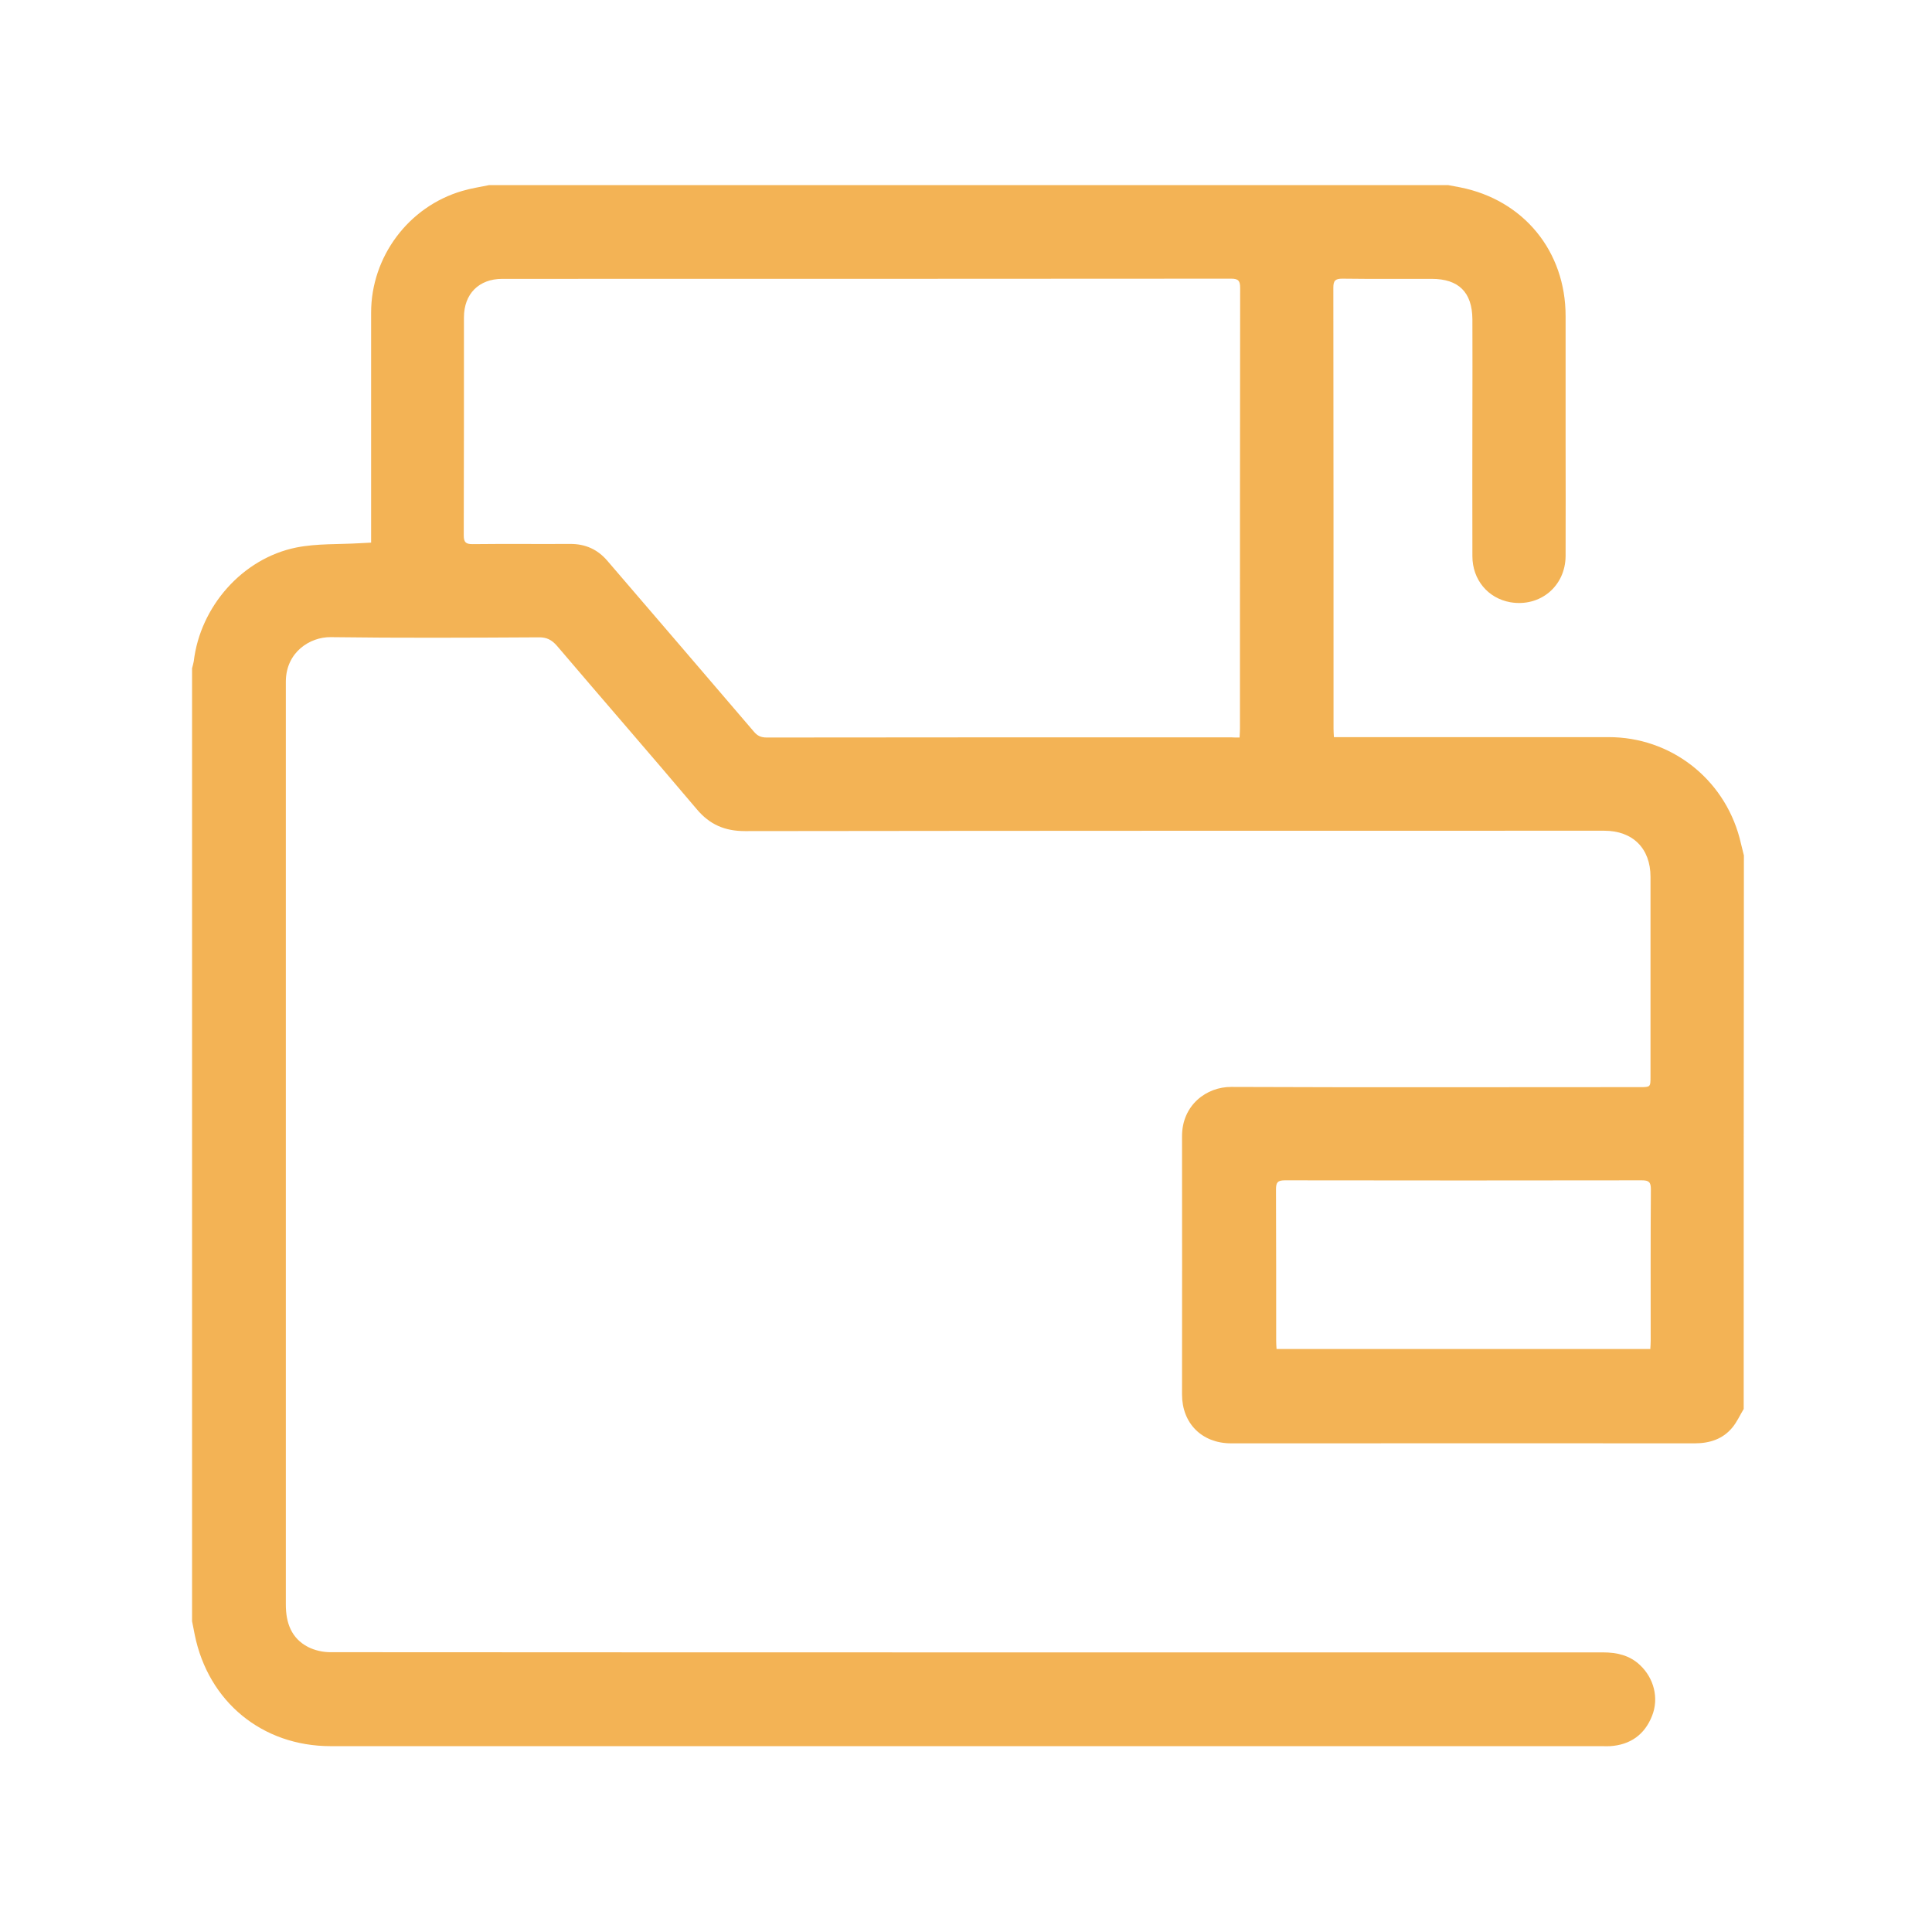
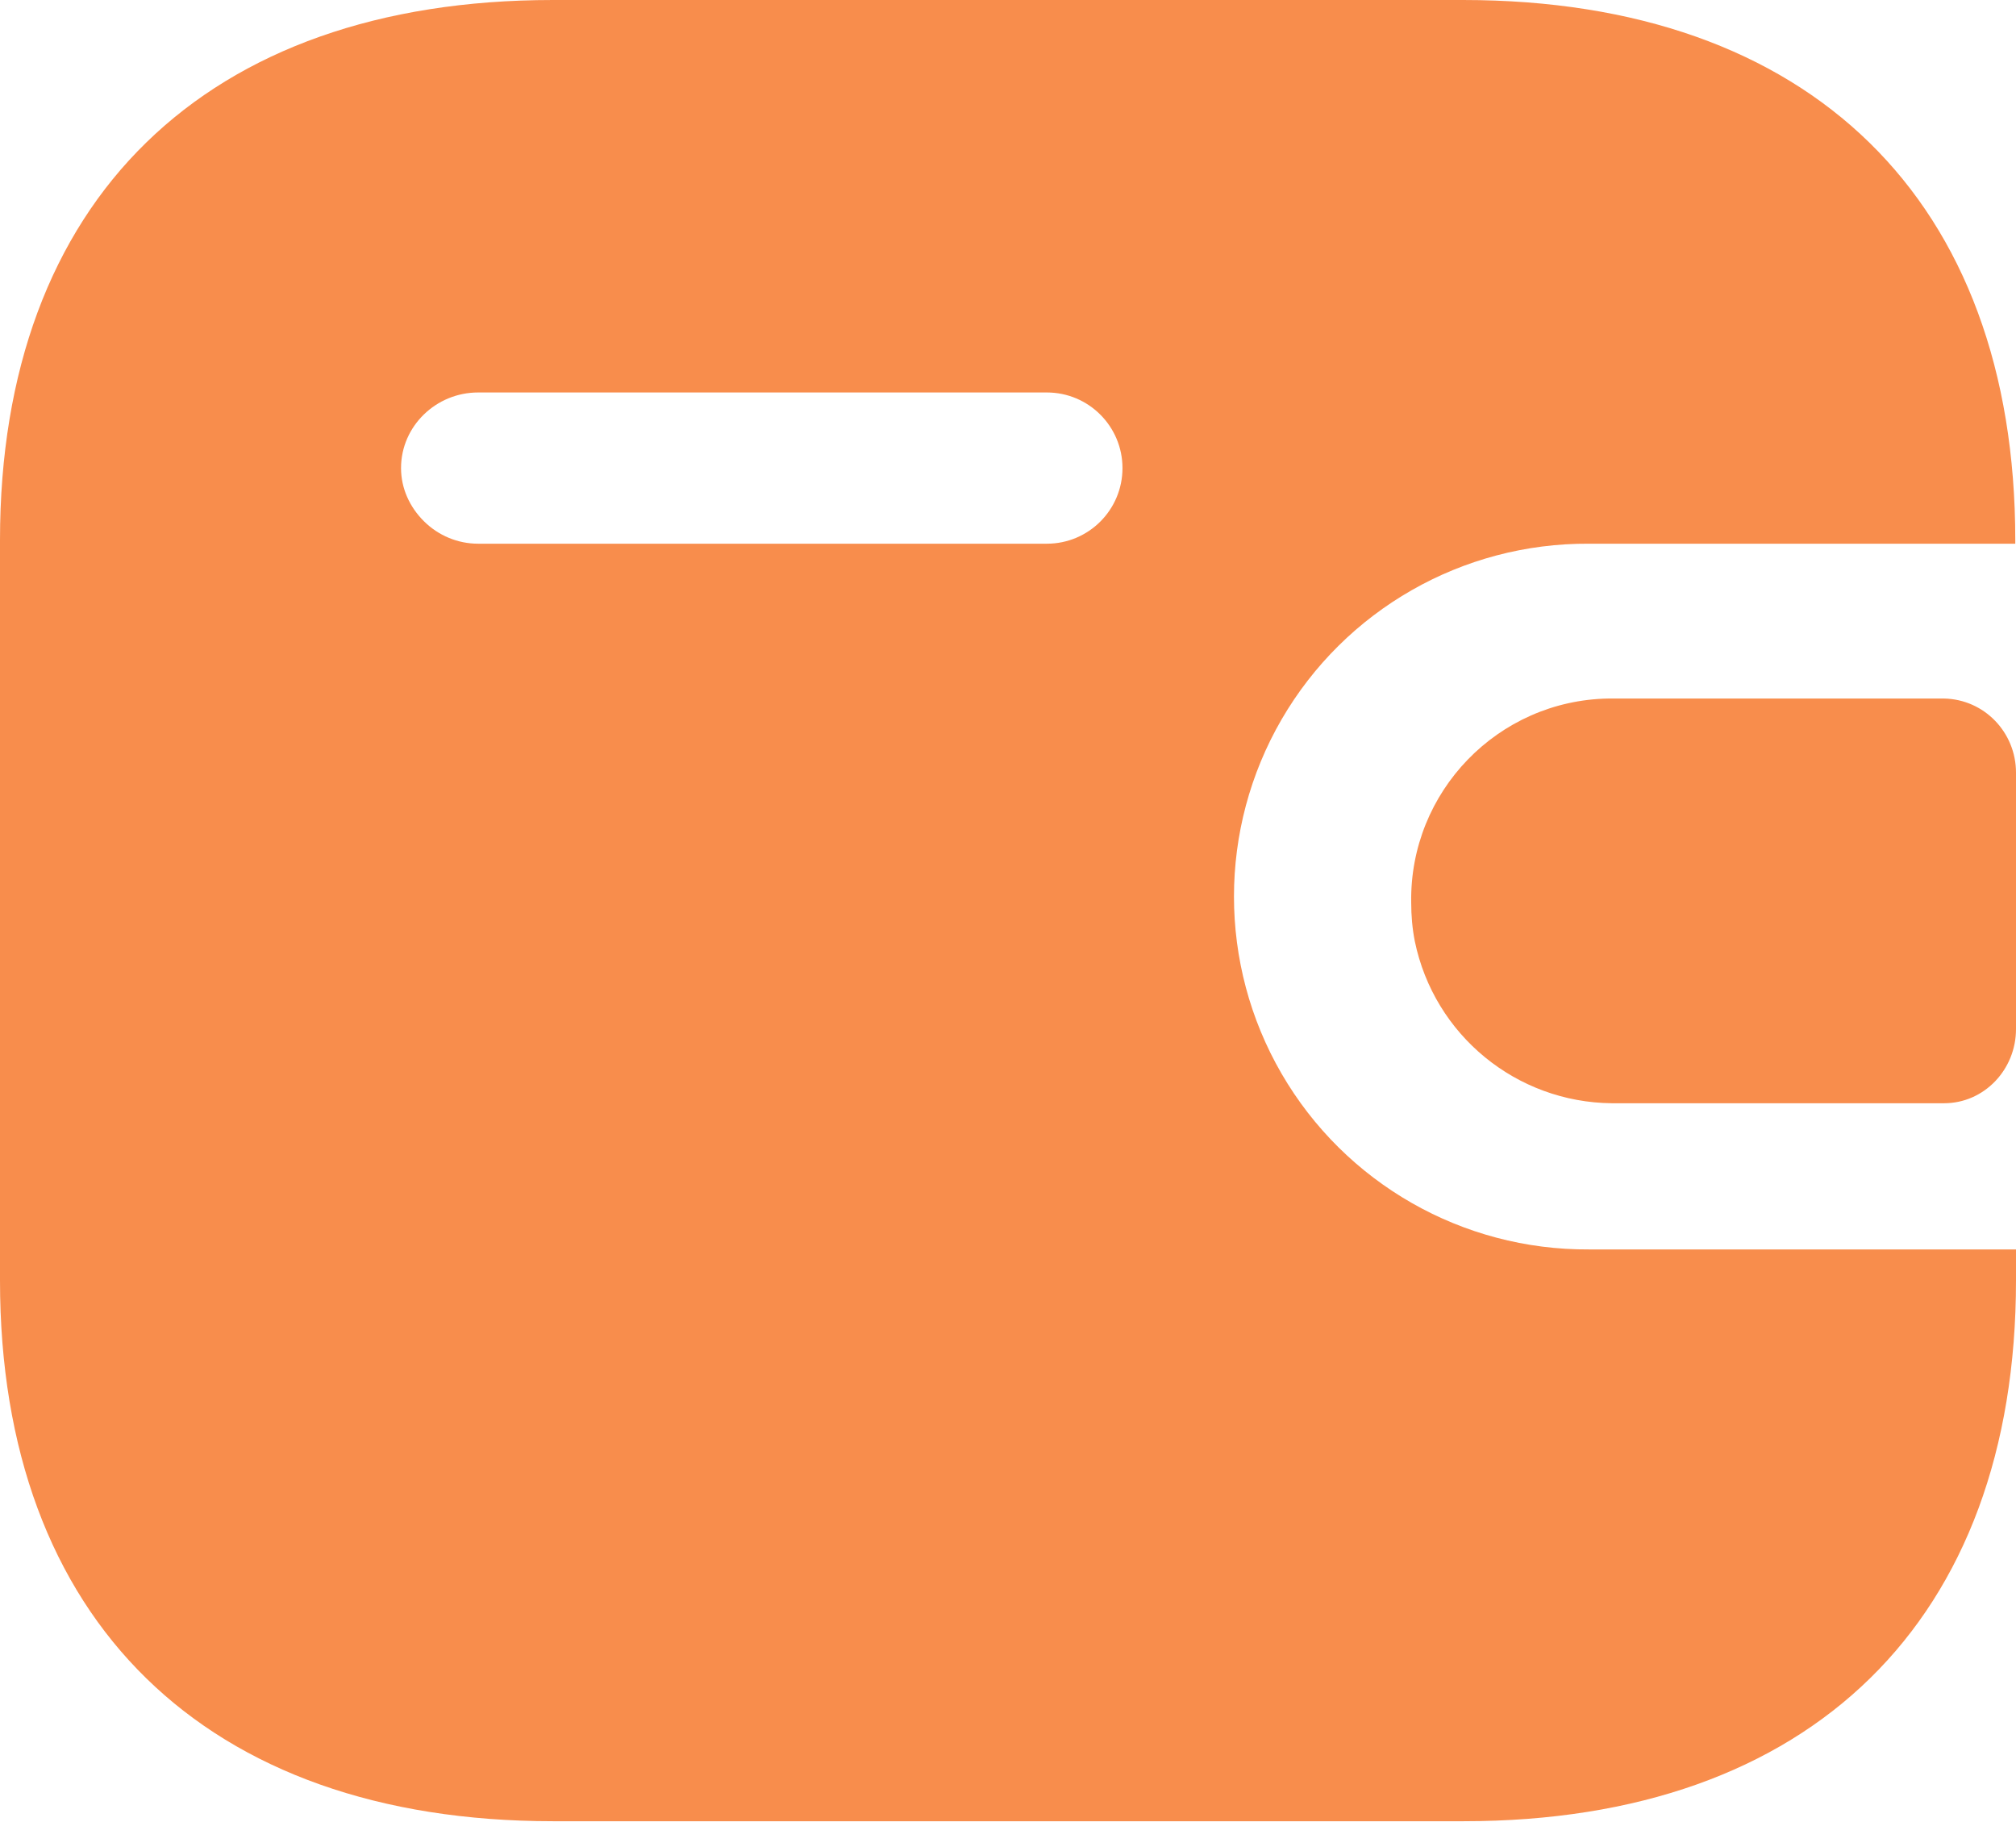
- <svg xmlns="http://www.w3.org/2000/svg" t="1767765699381" class="icon" viewBox="0 0 1024 1024" version="1.1" p-id="6288" width="200" height="200">
-   <path d="M924.2 746.8c-2 3.3-3.6 6.9-6 9.8-5.1 6.2-12.1 8.4-20 8.4-71.6-0.1-143.3 0-214.9 0h-31c-15.3-0.1-25.8-10.6-25.8-25.9 0-45.6 0.1-91.3 0-136.9 0-16.5 13-26.2 26.1-26.1 72.2 0.3 144.3 0.1 216.5 0.1 5.7 0 5.7 0 5.7-5.6V464.7c0-15-9.4-24.4-24.5-24.4-151.8 0-303.6 0-455.4 0.2-10.7 0-18.7-3.4-25.6-11.6-24.5-29-49.5-57.7-74.1-86.6-2.8-3.2-5.5-4.6-9.8-4.5-36.7 0.2-73.5 0.4-110.2-0.1-10.8-0.1-23.5 7.8-23.7 23.3v489.5c0 9.6 2.9 17.8 11.7 22.4 3.5 1.8 7.9 2.8 11.8 2.8 136.2 0.1 272.3 0.1 408.5 0.1h266.1c7.3 0 14.1 1.5 19.6 6.7 7.4 6.9 10.2 17.6 6.4 27-3.9 9.9-11.5 15.3-22.2 16-1.4 0.1-2.8 0-4.3 0H175.3c-36.3 0-64.9-23.5-72.1-59.1-0.5-2.4-0.9-4.8-1.4-7.1V354.2c0.3-1.2 0.7-2.5 0.9-3.7 3.4-28.9 25.7-54.5 54.3-60.3 11-2.2 22.6-1.6 33.9-2.3 1.9-0.1 3.7-0.2 5.8-0.3v-5.1-116.8c0-29.6 19.8-56.2 48.3-64.5 4.7-1.4 9.5-2.1 14.3-3.1h508.2c2.1 0.4 4.3 0.8 6.4 1.2 33.7 6.7 55.9 33.9 55.9 68.2v66.3c0 20.3 0.1 40.6 0 60.9-0.1 16.1-13.6 27.2-29.3 24.5-11.9-2.1-20.1-12-20.1-24.4-0.1-25.1 0-50.2 0-75.2 0-16.8 0.1-33.6 0-50.4-0.1-14.3-7.3-21.4-21.6-21.4-15.8 0-31.5 0.1-47.3-0.1-3.7 0-4.8 1-4.8 4.7 0.1 77.9 0.1 155.9 0.1 233.8 0 1.4 0.1 2.7 0.2 4.5H852.7c32.6 0 60.8 21.7 69.3 53.4 0.8 3.1 1.5 6.2 2.3 9.3-0.1 97.9-0.1 195.7-0.1 293.4zM657 390.9c0.1-2.1 0.2-3.4 0.2-4.8 0-77.8 0-155.7 0.1-233.5 0-3.6-0.8-4.9-4.7-4.9-128.8 0.1-257.6 0.1-386.4 0.1-12.4 0-20.3 8-20.3 20.4 0 38.5 0 77.1-0.1 115.6 0 3.6 1.1 4.6 4.6 4.6 17.3-0.2 34.7 0 52-0.1 7.9 0 14.3 2.9 19.4 8.8 25.9 30.2 51.9 60.4 77.7 90.6 1.9 2.3 3.8 3.2 6.9 3.2 82-0.1 164-0.1 245.9-0.1 1.4 0.1 2.8 0.1 4.7 0.1zM874.7 715c0.1-1.6 0.2-3 0.2-4.4 0-26.8-0.1-53.5 0.1-80.3 0-3.8-1.1-4.7-4.8-4.7-63.1 0.1-126.1 0.1-189.2 0-3.8 0-4.7 1.1-4.7 4.8 0.1 26.8 0.1 53.5 0.1 80.3 0 1.4 0.1 2.8 0.2 4.3h198.1z" p-id="6289" fill="#f3b355" />
+ <svg xmlns="http://www.w3.org/2000/svg" width="28" height="25.29" viewBox="0 0 28 25.29" fill="none">
+   <path d="M22.07 7.55L27.99 7.55L27.99 7.5C27.99 2.783 25.145 0 20.32 0L7.68 0C2.854 0 0 2.781 0 7.5L0 17.78C0 22.499 2.855 25.29 7.68 25.29L20.33 25.29C25.153 25.29 28 22.499 28 17.78L28 17.35L22.07 17.35C20.312 17.361 18.682 16.43 17.8 14.91C16.918 13.39 16.918 11.51 17.8 9.99C18.682 8.47 20.312 7.539 22.07 7.55ZM5.89 7.24C6.09 7.438 6.359 7.55 6.64 7.55L14.54 7.55C15.12 7.55 15.59 7.08 15.59 6.5C15.59 5.921 15.12 5.45 14.54 5.45L6.64 5.45C6.057 5.45 5.57 5.917 5.57 6.5C5.57 6.781 5.69 7.043 5.89 7.24ZM27 9.7C27.56 9.711 28 10.17 28 10.73L28 14.29C28 14.851 27.56 15.32 27 15.32L22.39 15.32C21.06 15.309 19.919 14.373 19.65 13.07C19.615 12.892 19.6 12.713 19.6 12.53C19.577 10.994 20.804 9.725 22.34 9.7L27 9.7Z" fill-rule="evenodd" fill="#F88D4C" />
</svg>
